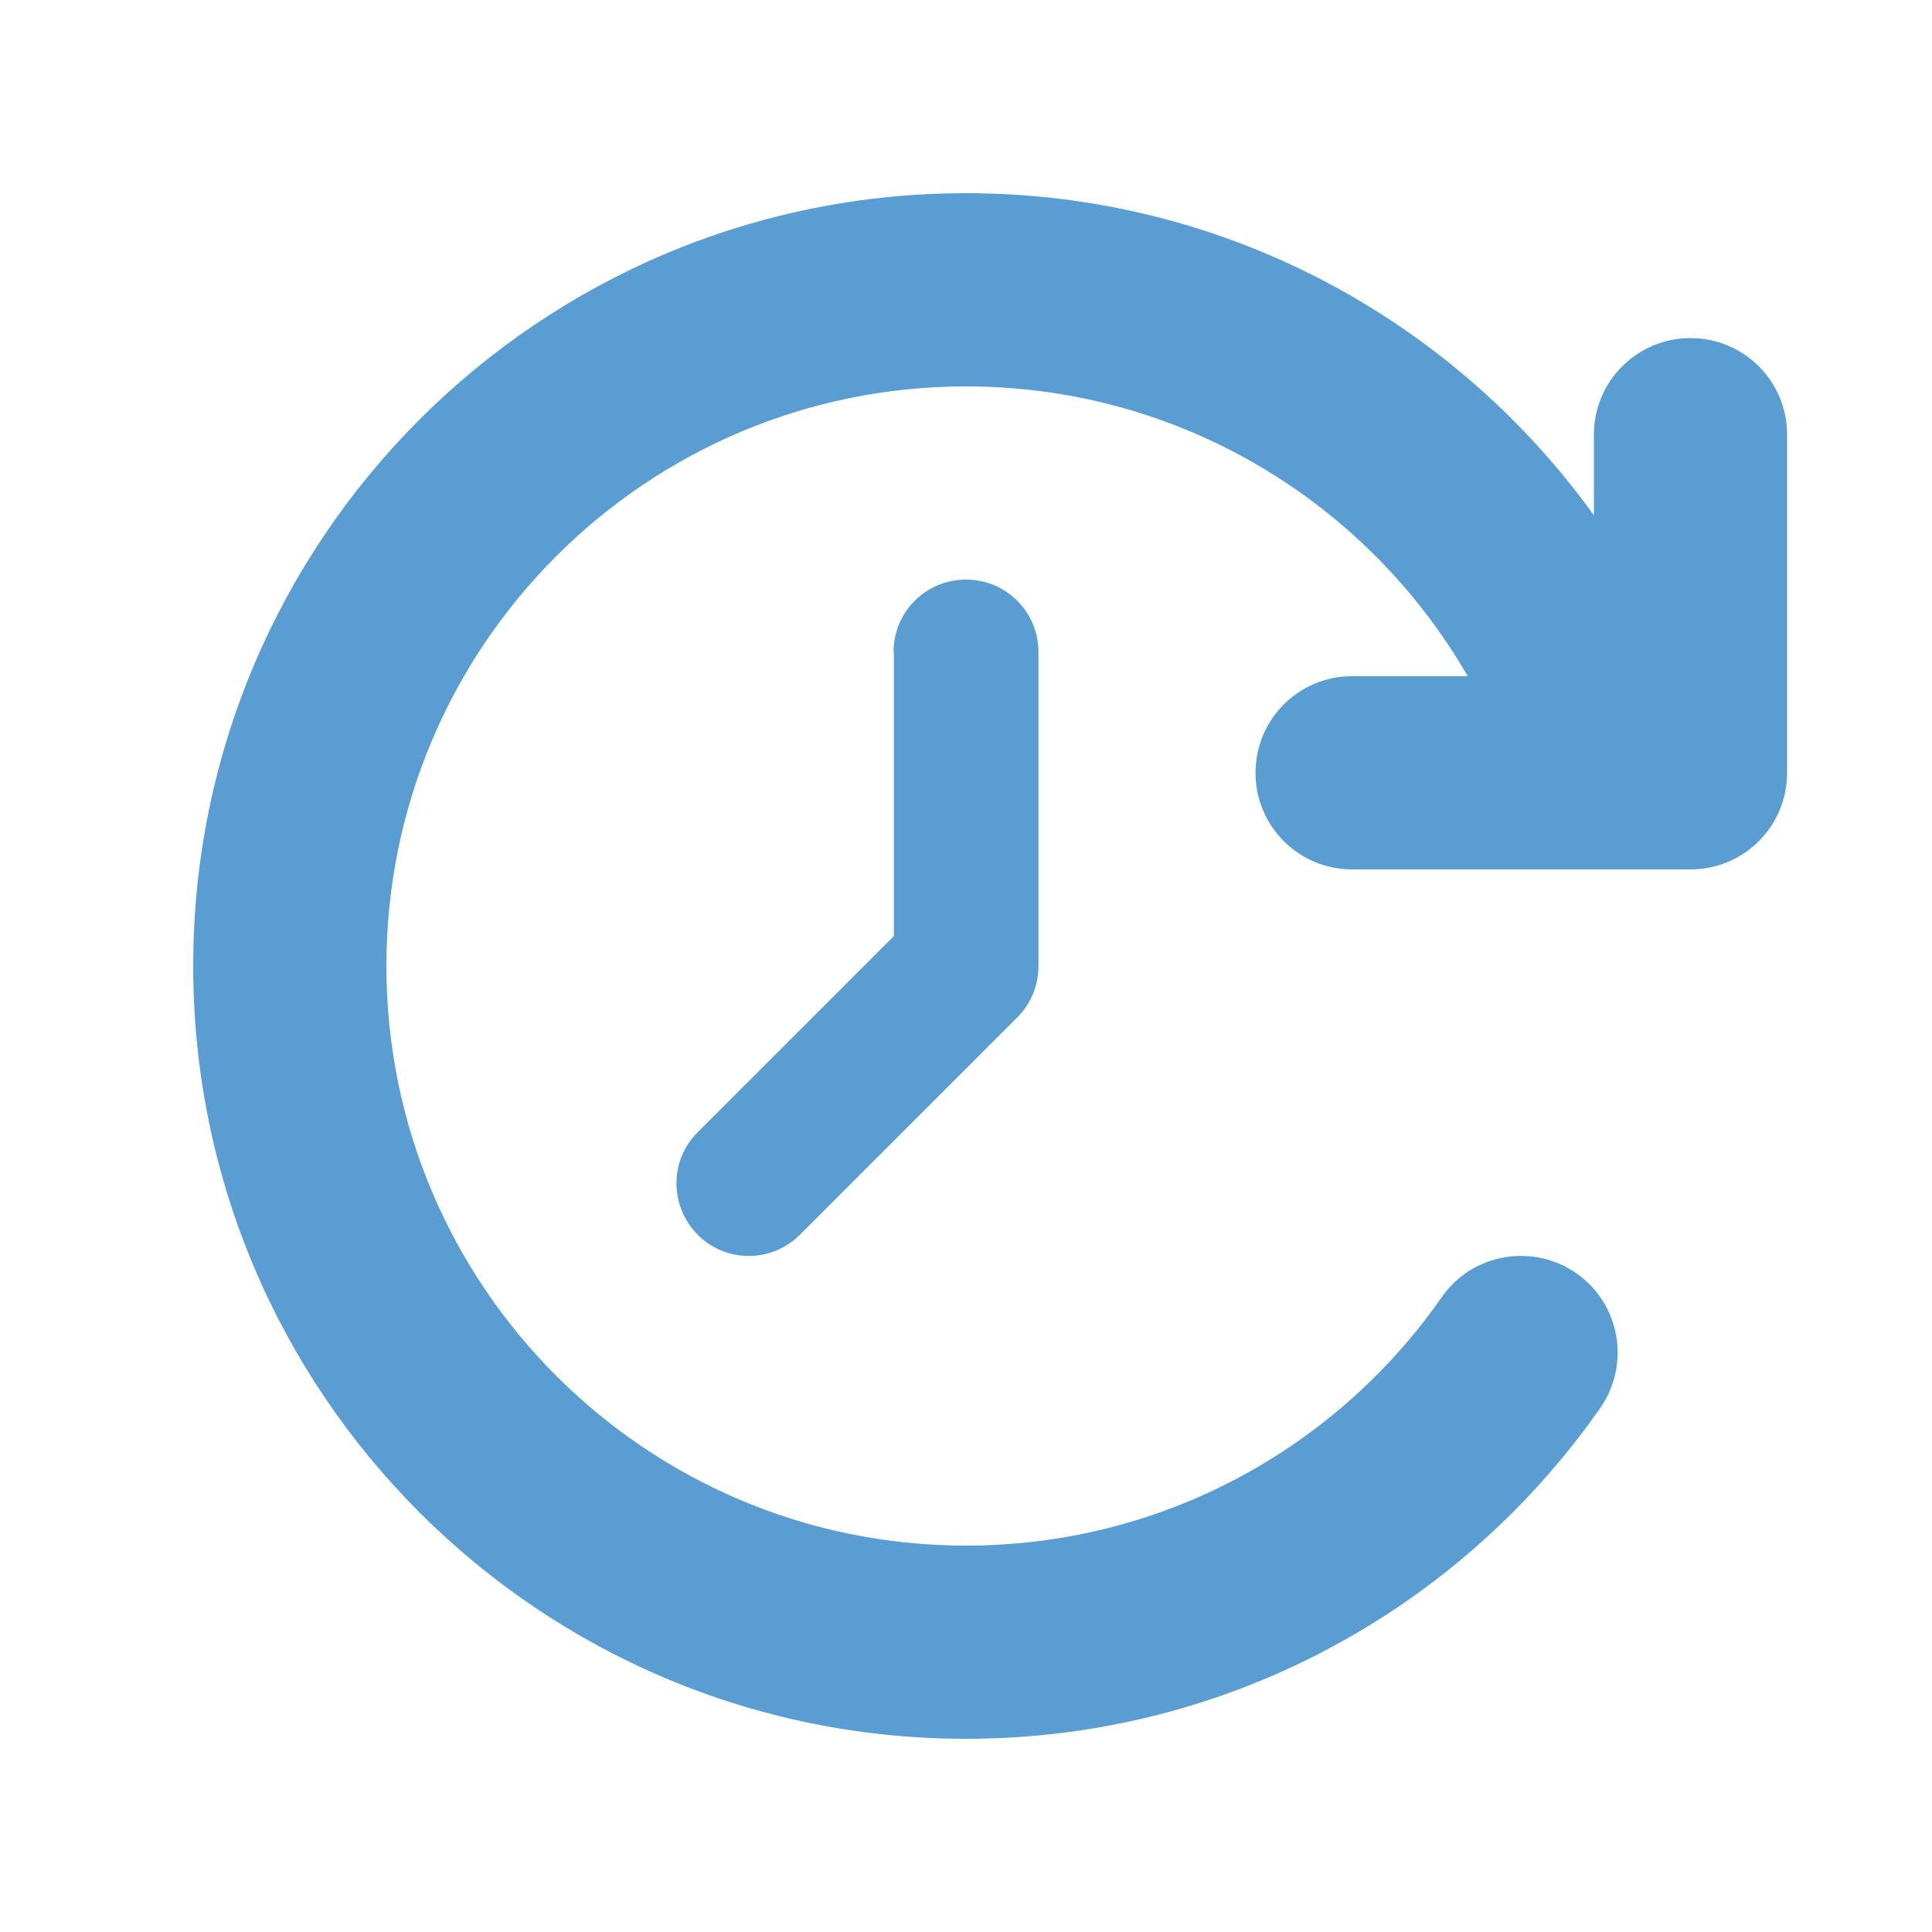
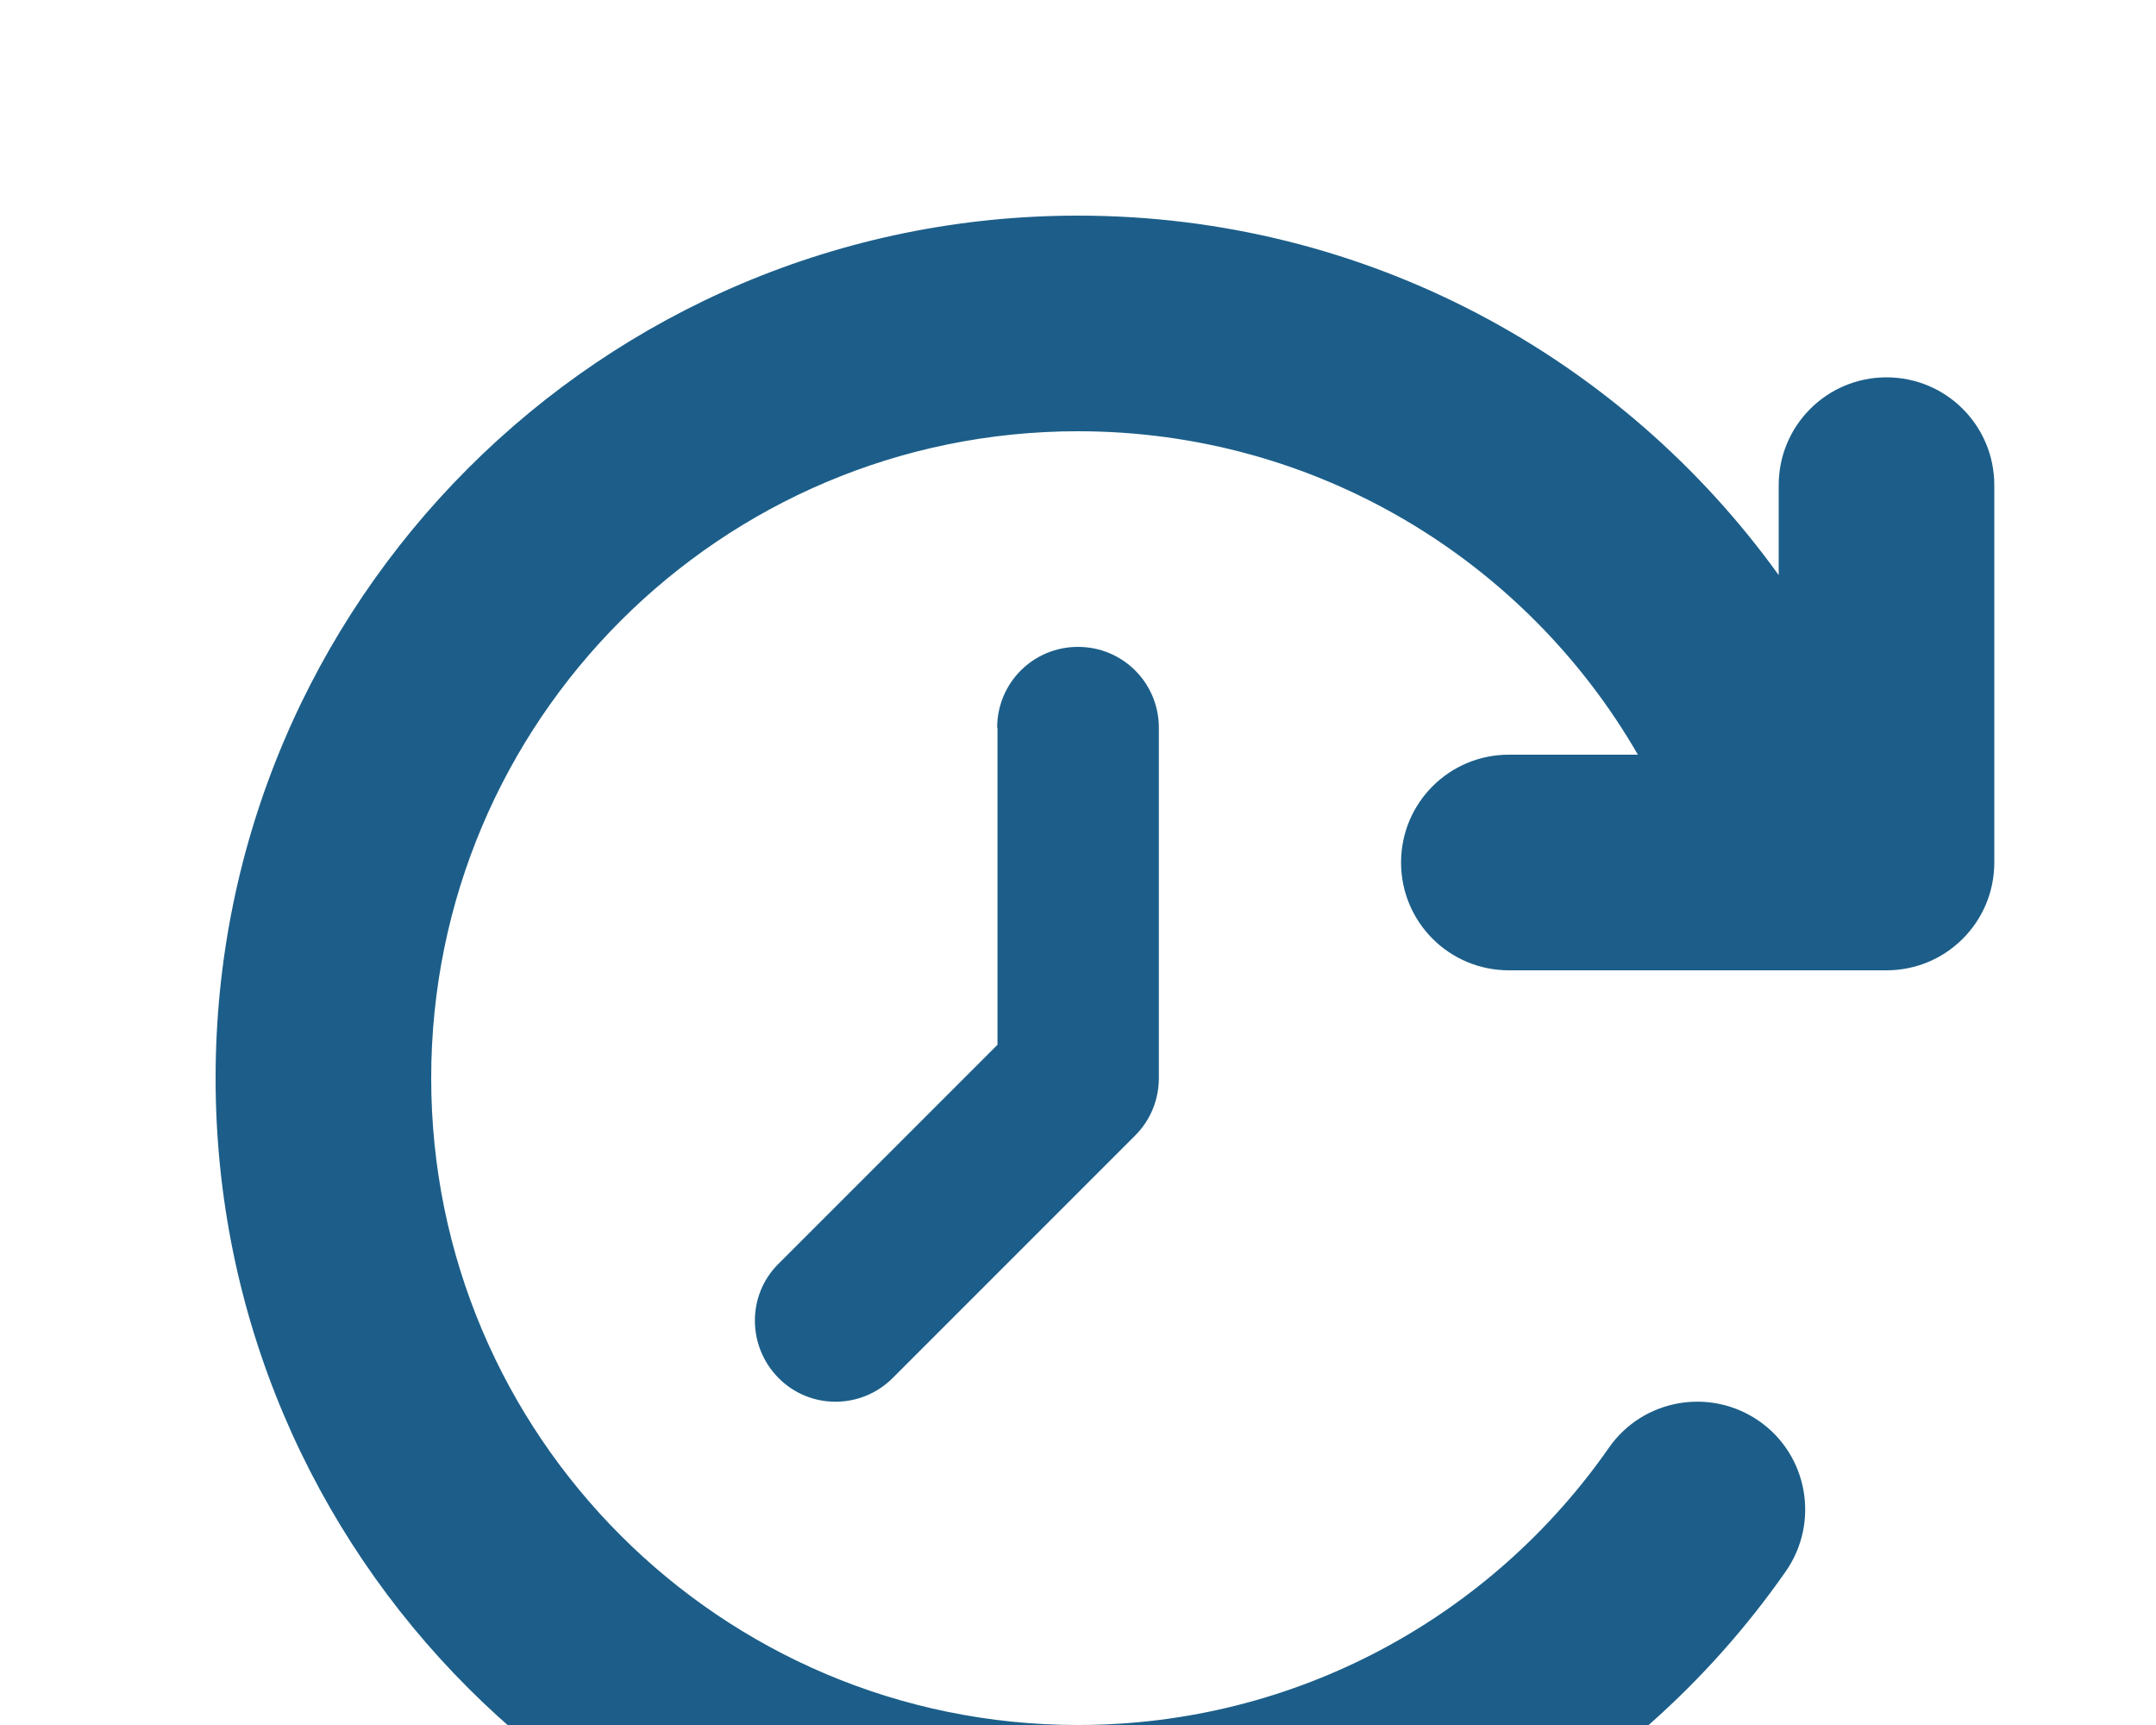
- <svg xmlns="http://www.w3.org/2000/svg" viewBox="0 0 640 640" fill="#599dd2">
+ <svg xmlns="http://www.w3.org/2000/svg" viewBox="0 0 640 512" fill="#1c5e89">
  <path transform="scale(-1,1) translate(-640,0)" d="M320 128C426 128 512 214 512 320C512 426 426 512 320 512C254.8 512 197.1 479.5 162.4 429.7C152.3 415.2 132.3 411.7 117.8 421.8C103.3 431.9 99.8 451.9 109.9 466.4C156.1 532.6 233 576 320 576C461.4 576 576 461.4 576 320C576 178.6 461.4 64 320 64C234.3 64 158.5 106.1 112 170.7L112 144C112 126.3 97.7 112 80 112C62.3 112 48 126.3 48 144L48 256C48 273.7 62.3 288 80 288L104.6 288C105.1 288 105.6 288 106.1 288L192.1 288C209.8 288 224.1 273.7 224.1 256C224.1 238.3 209.8 224 192.1 224L153.8 224C186.9 166.6 249 128 320 128zM344 216C344 202.7 333.3 192 320 192C306.7 192 296 202.7 296 216L296 320C296 326.4 298.5 332.5 303 337L375 409C384.4 418.4 399.6 418.4 408.9 409C418.2 399.6 418.3 384.4 408.9 375.1L343.9 310.1L343.9 216z" />
</svg>
